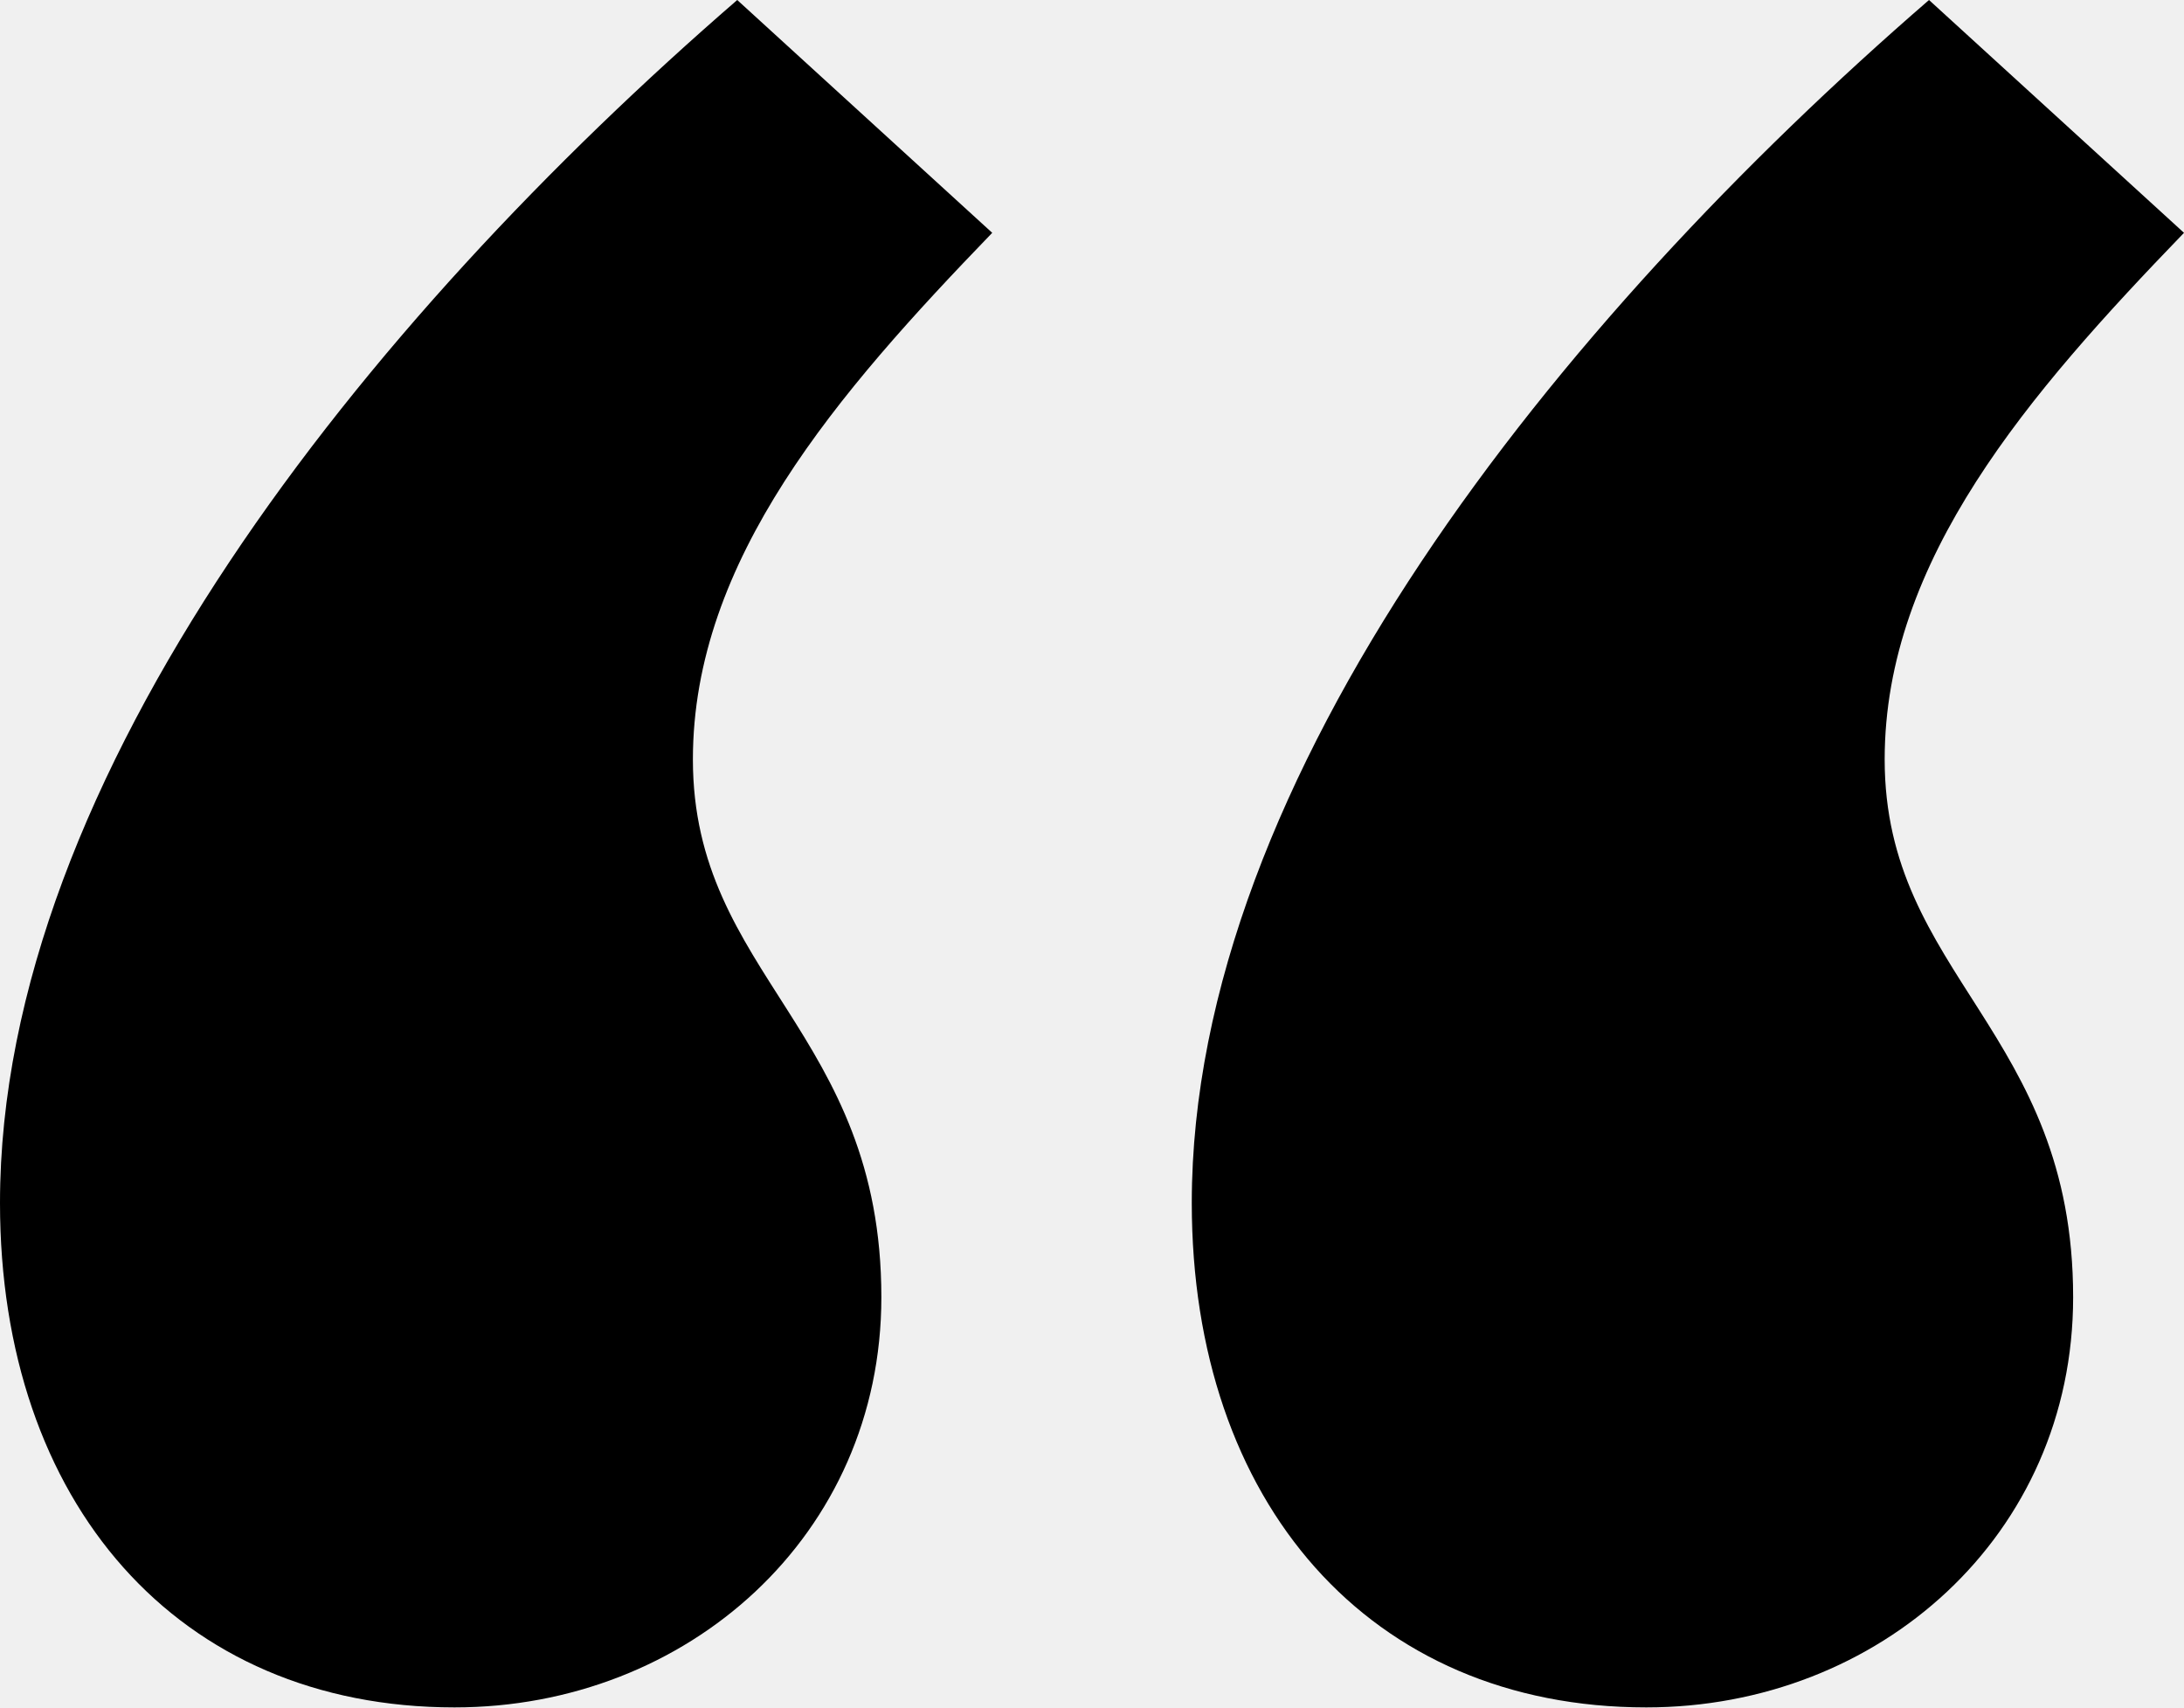
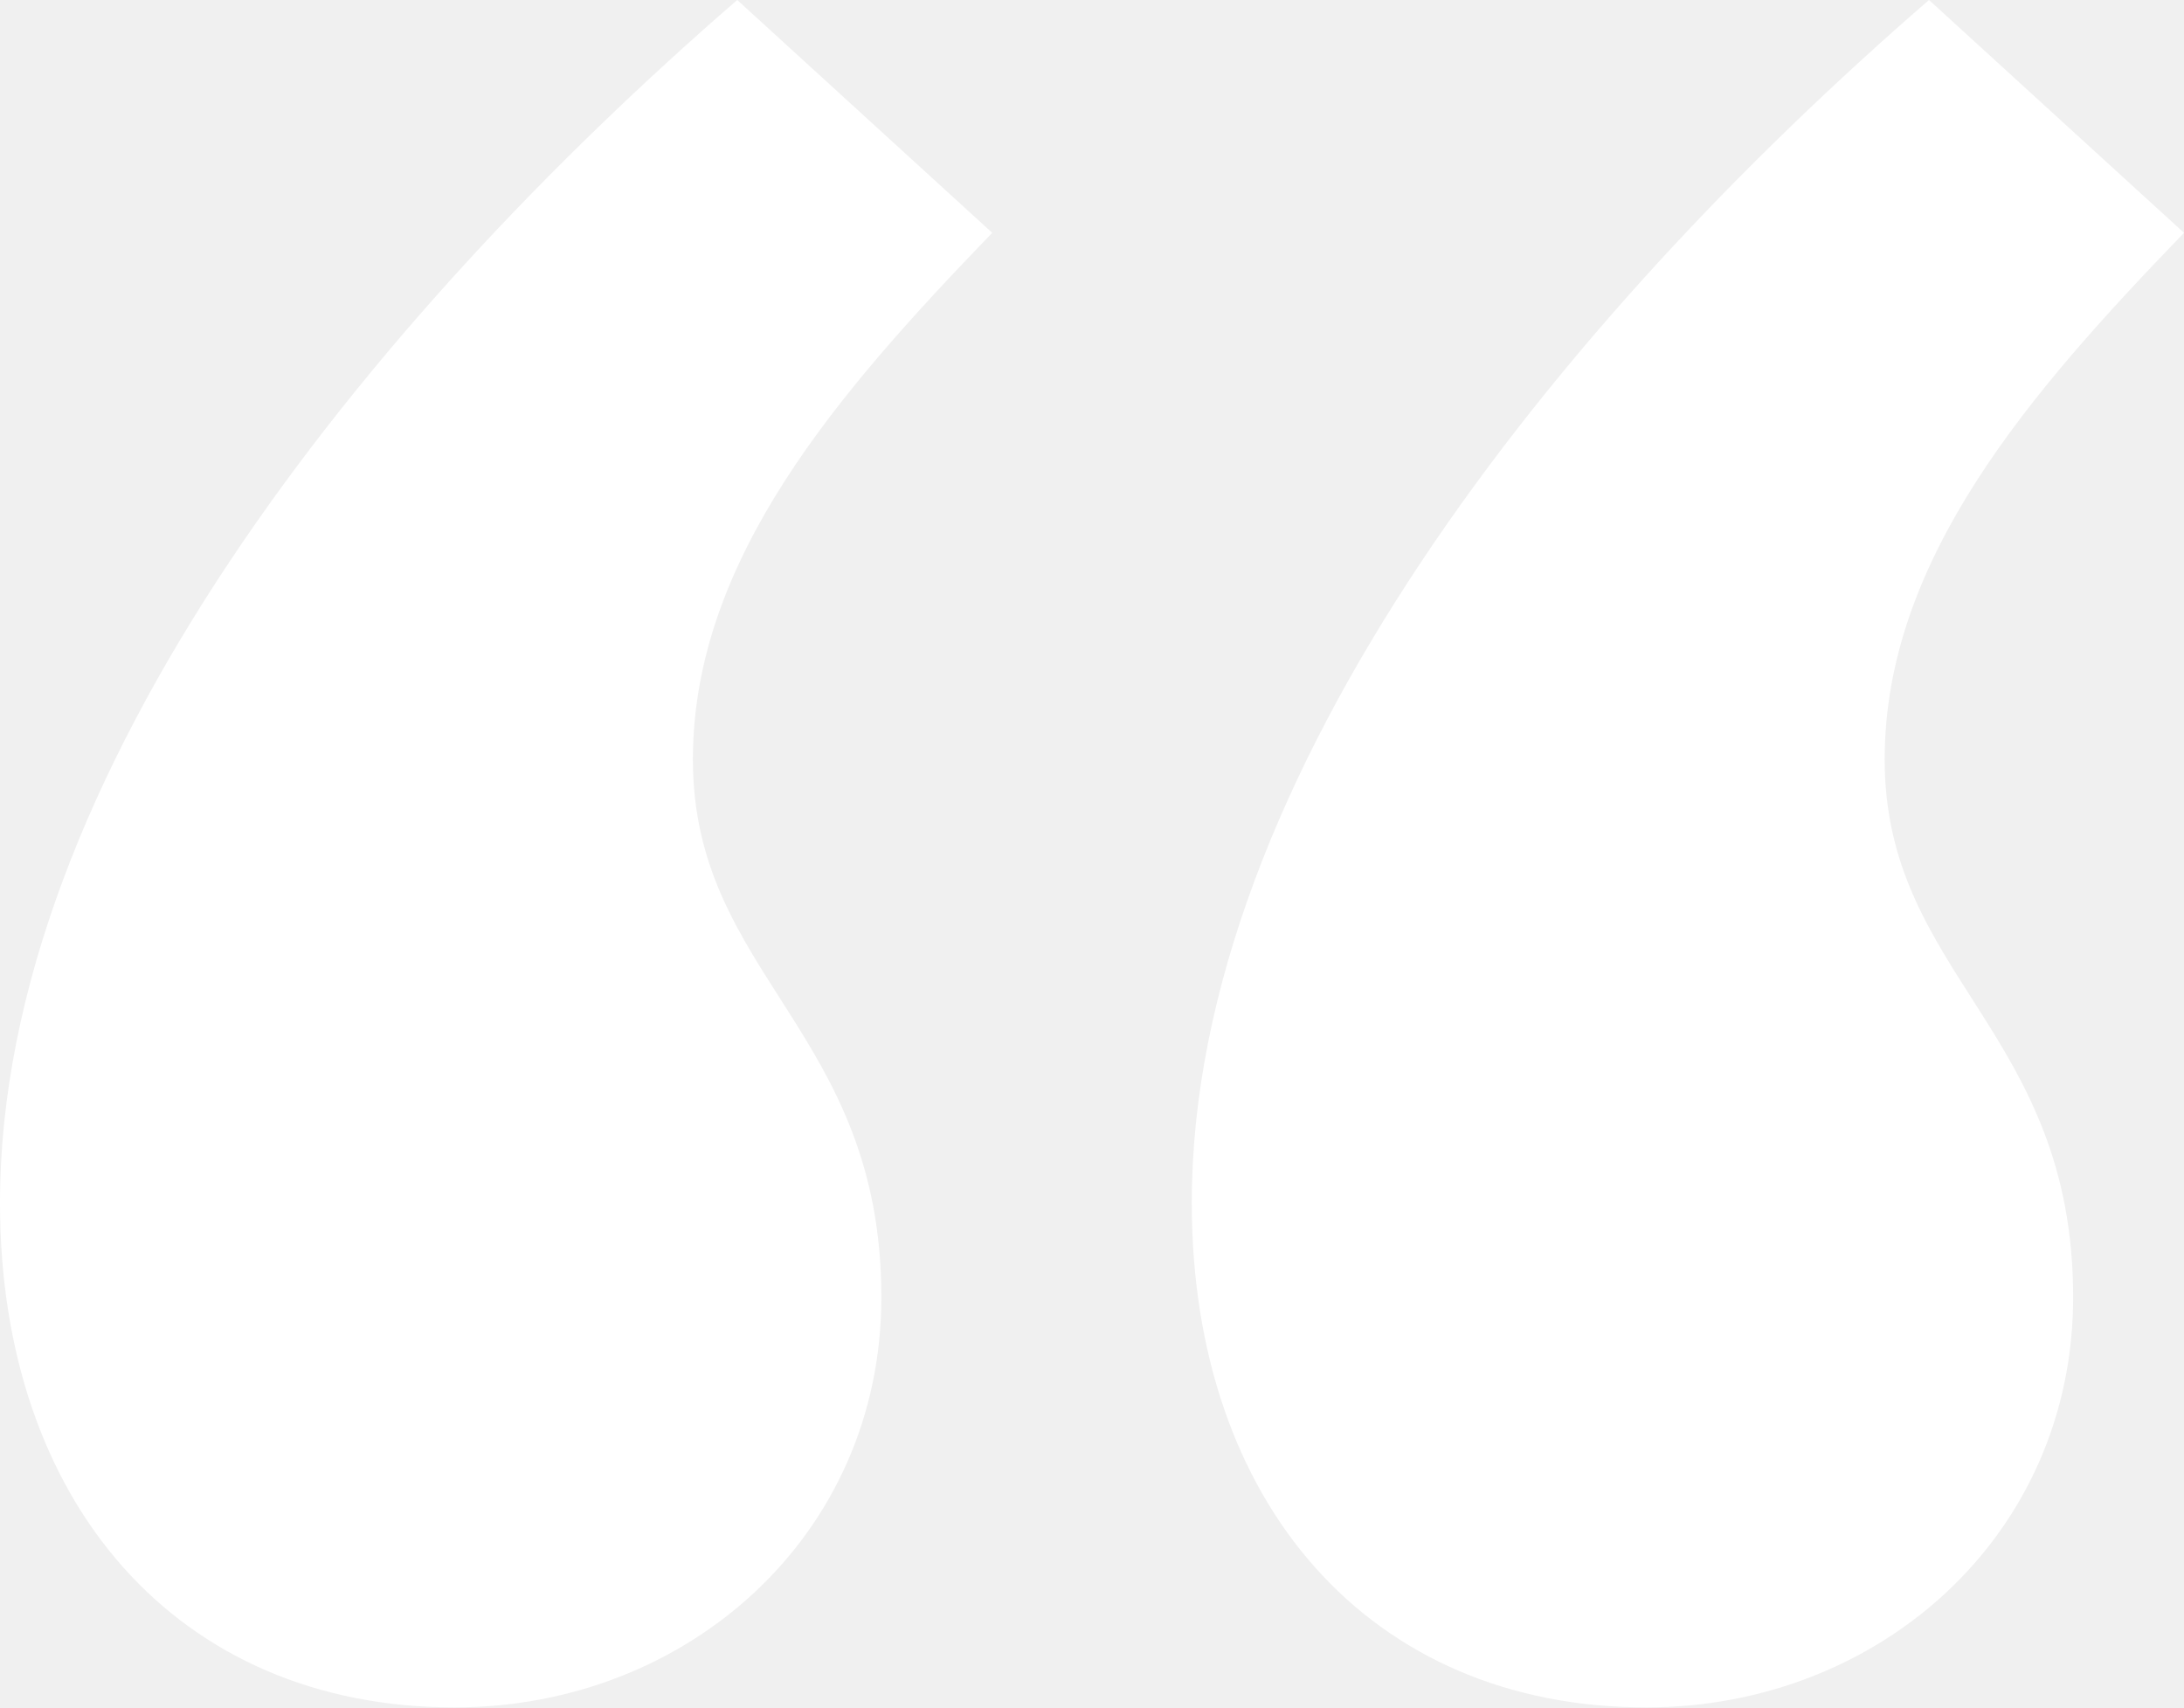
<svg xmlns="http://www.w3.org/2000/svg" width="197" height="154">
-   <path d="M41 154c21 0 38.5-15.5 38.5-37 0-24-17-29-17-48.5 0-18 13-33 27-47.5l-23-21C33 29 0 70 0 108.5c0 27 16 45.5 41 45.5Zm107.5 0c21 0 38.5-15.5 38.5-37 0-24-17-29-17-48.5 0-18 13-33 27-47.5L174 0c-33.5 29-66.5 70-66.5 108.5 0 27 16 45.5 41 45.5Z" />
+   <path fill="#ffffff" d="M41 154c21 0 38.5-15.5 38.5-37 0-24-17-29-17-48.5 0-18 13-33 27-47.5l-23-21C33 29 0 70 0 108.5c0 27 16 45.5 41 45.5Zm107.5 0c21 0 38.5-15.5 38.5-37 0-24-17-29-17-48.5 0-18 13-33 27-47.5L174 0c-33.5 29-66.5 70-66.5 108.5 0 27 16 45.5 41 45.5Z" />
</svg>
